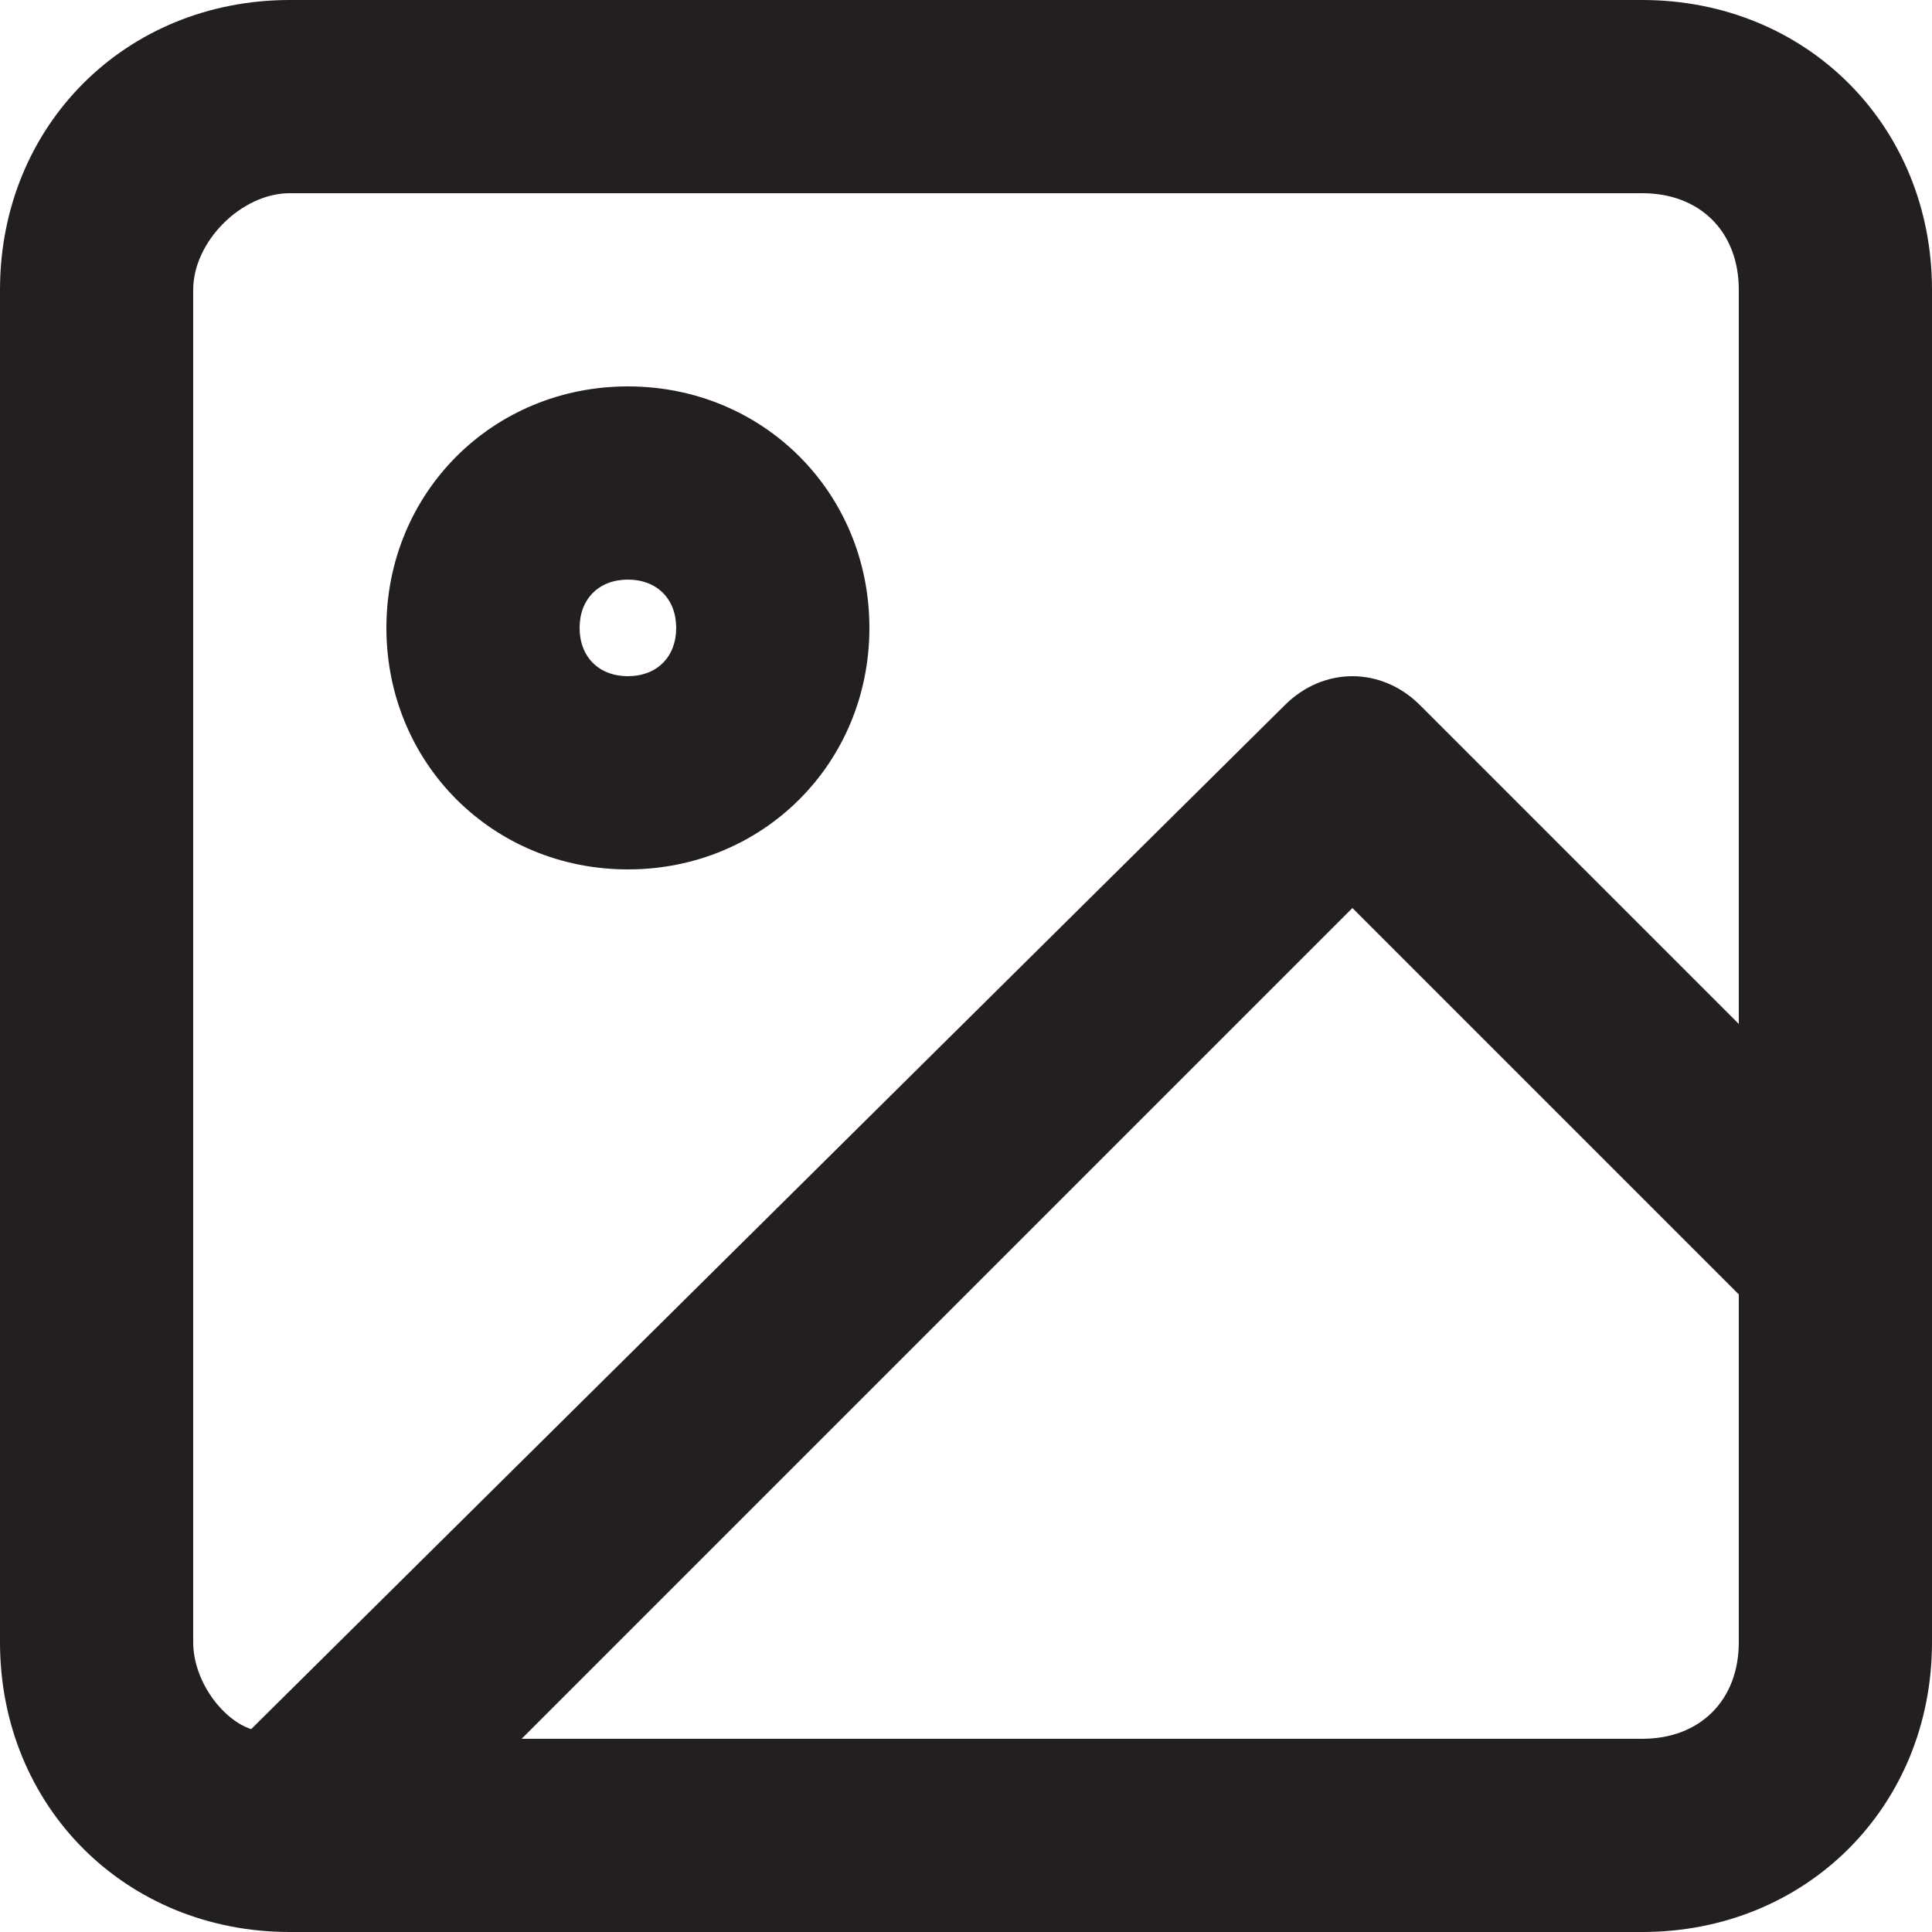
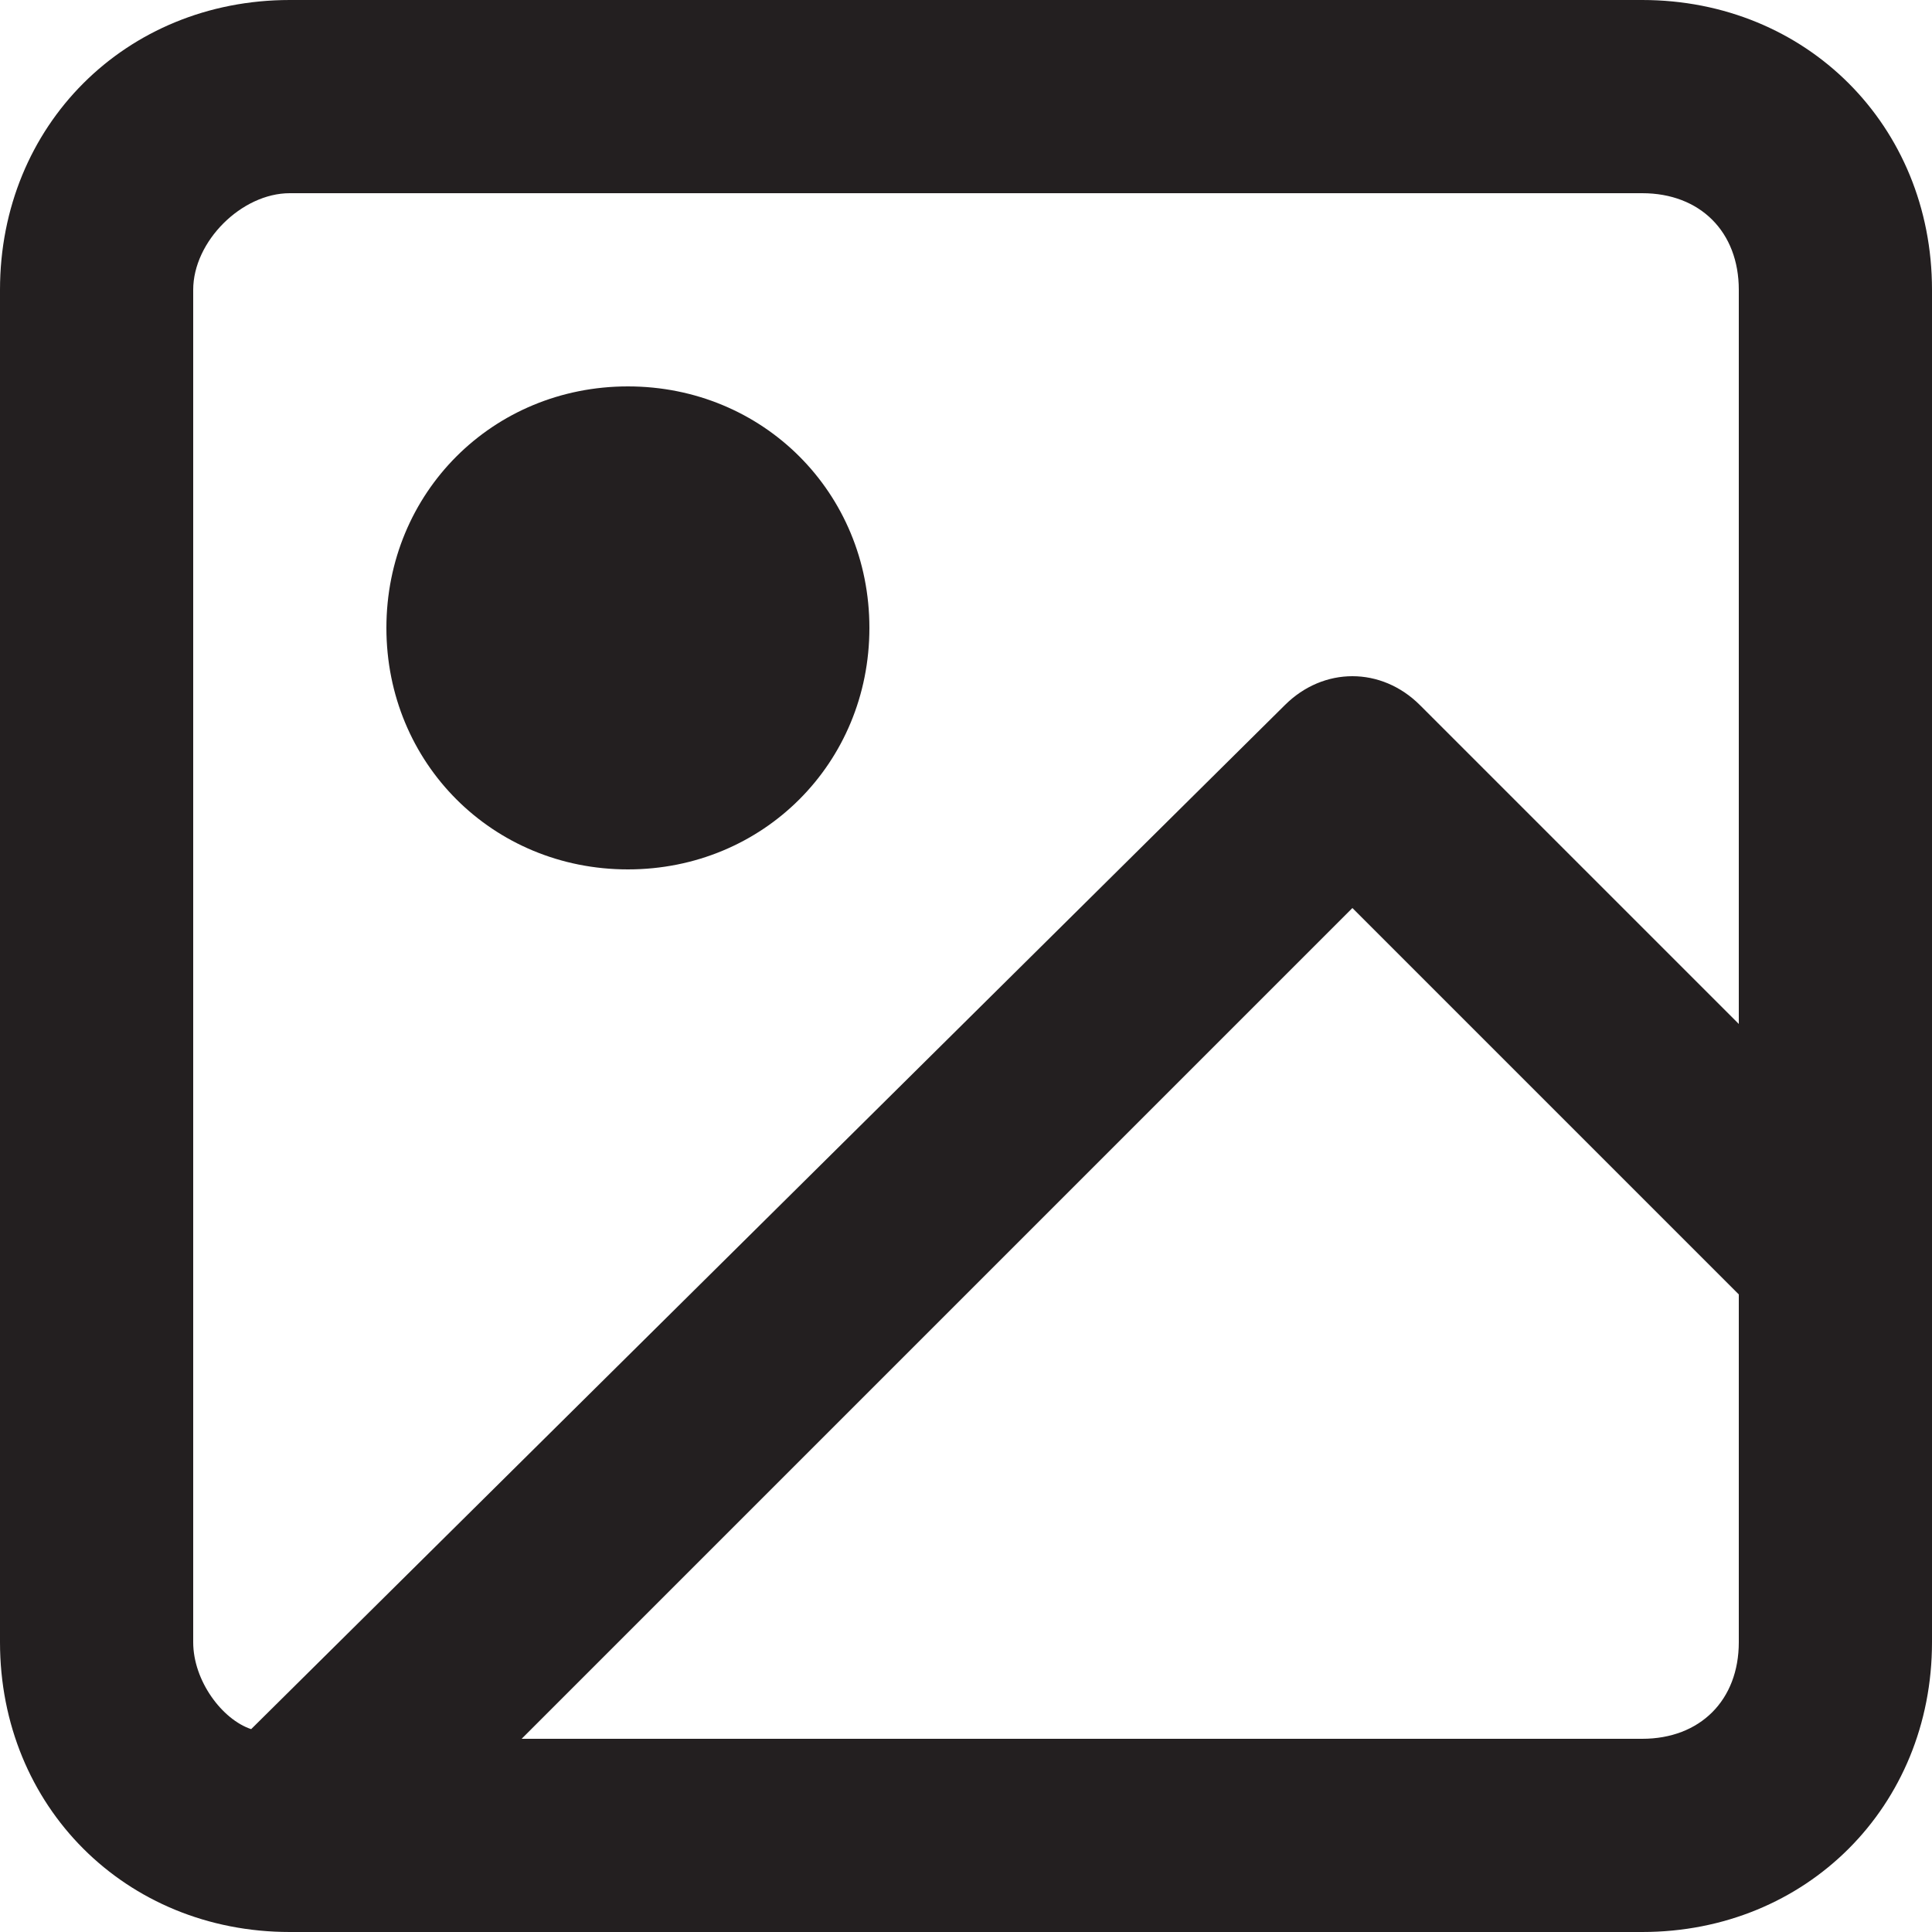
<svg xmlns="http://www.w3.org/2000/svg" version="1.1" id="Layer_1" x="0px" y="0px" viewBox="0 0 20 20" style="enable-background:new 0 0 20 20;" xml:space="preserve">
  <style type="text/css">
	.st0{fill-rule:evenodd;clip-rule:evenodd;fill:#231F20;}
</style>
-   <path class="st0" d="M3,2C2.5,2,2,2.5,2,3v14c0,0.4,0.3,0.8,0.6,0.9L13.3,7.3c0.4-0.4,1-0.4,1.4,0l3.3,3.3V3c0-0.6-0.4-1-1-1H3z   M20,3c0-1.7-1.3-3-3-3H3C1.3,0,0,1.3,0,3v14c0,1.7,1.3,3,3,3h14c1.7,0,3-1.3,3-3V3z M18,13.4l-4-4L5.4,18H17c0.6,0,1-0.4,1-1V13.4z   M6.5,6C6.2,6,6,6.2,6,6.5S6.2,7,6.5,7S7,6.8,7,6.5S6.8,6,6.5,6z M4,6.5C4,5.1,5.1,4,6.5,4S9,5.1,9,6.5S7.9,9,6.5,9S4,7.9,4,6.5z" />
+   <path class="st0" d="M17,0H3C1.3,0,0,1.3,0,3v14c0,1.7,1.3,3,3,3h14c1.7,0,3-1.3,3-3V3C20,1.3,18.7,0,17,0z M18,17c0,0.6-0.4,1-1,1  H5.4L14,9.4l4,4V17z M18,10.6l-3.3-3.3c-0.4-0.4-1-0.4-1.4,0L2.6,17.9C2.3,17.8,2,17.4,2,17V3c0-0.5,0.5-1,1-1h14c0.6,0,1,0.4,1,1  V10.6z M9,6.5C9,7.9,7.9,9,6.5,9S4,7.9,4,6.5S5.1,4,6.5,4S9,5.1,9,6.5z" />
</svg>
